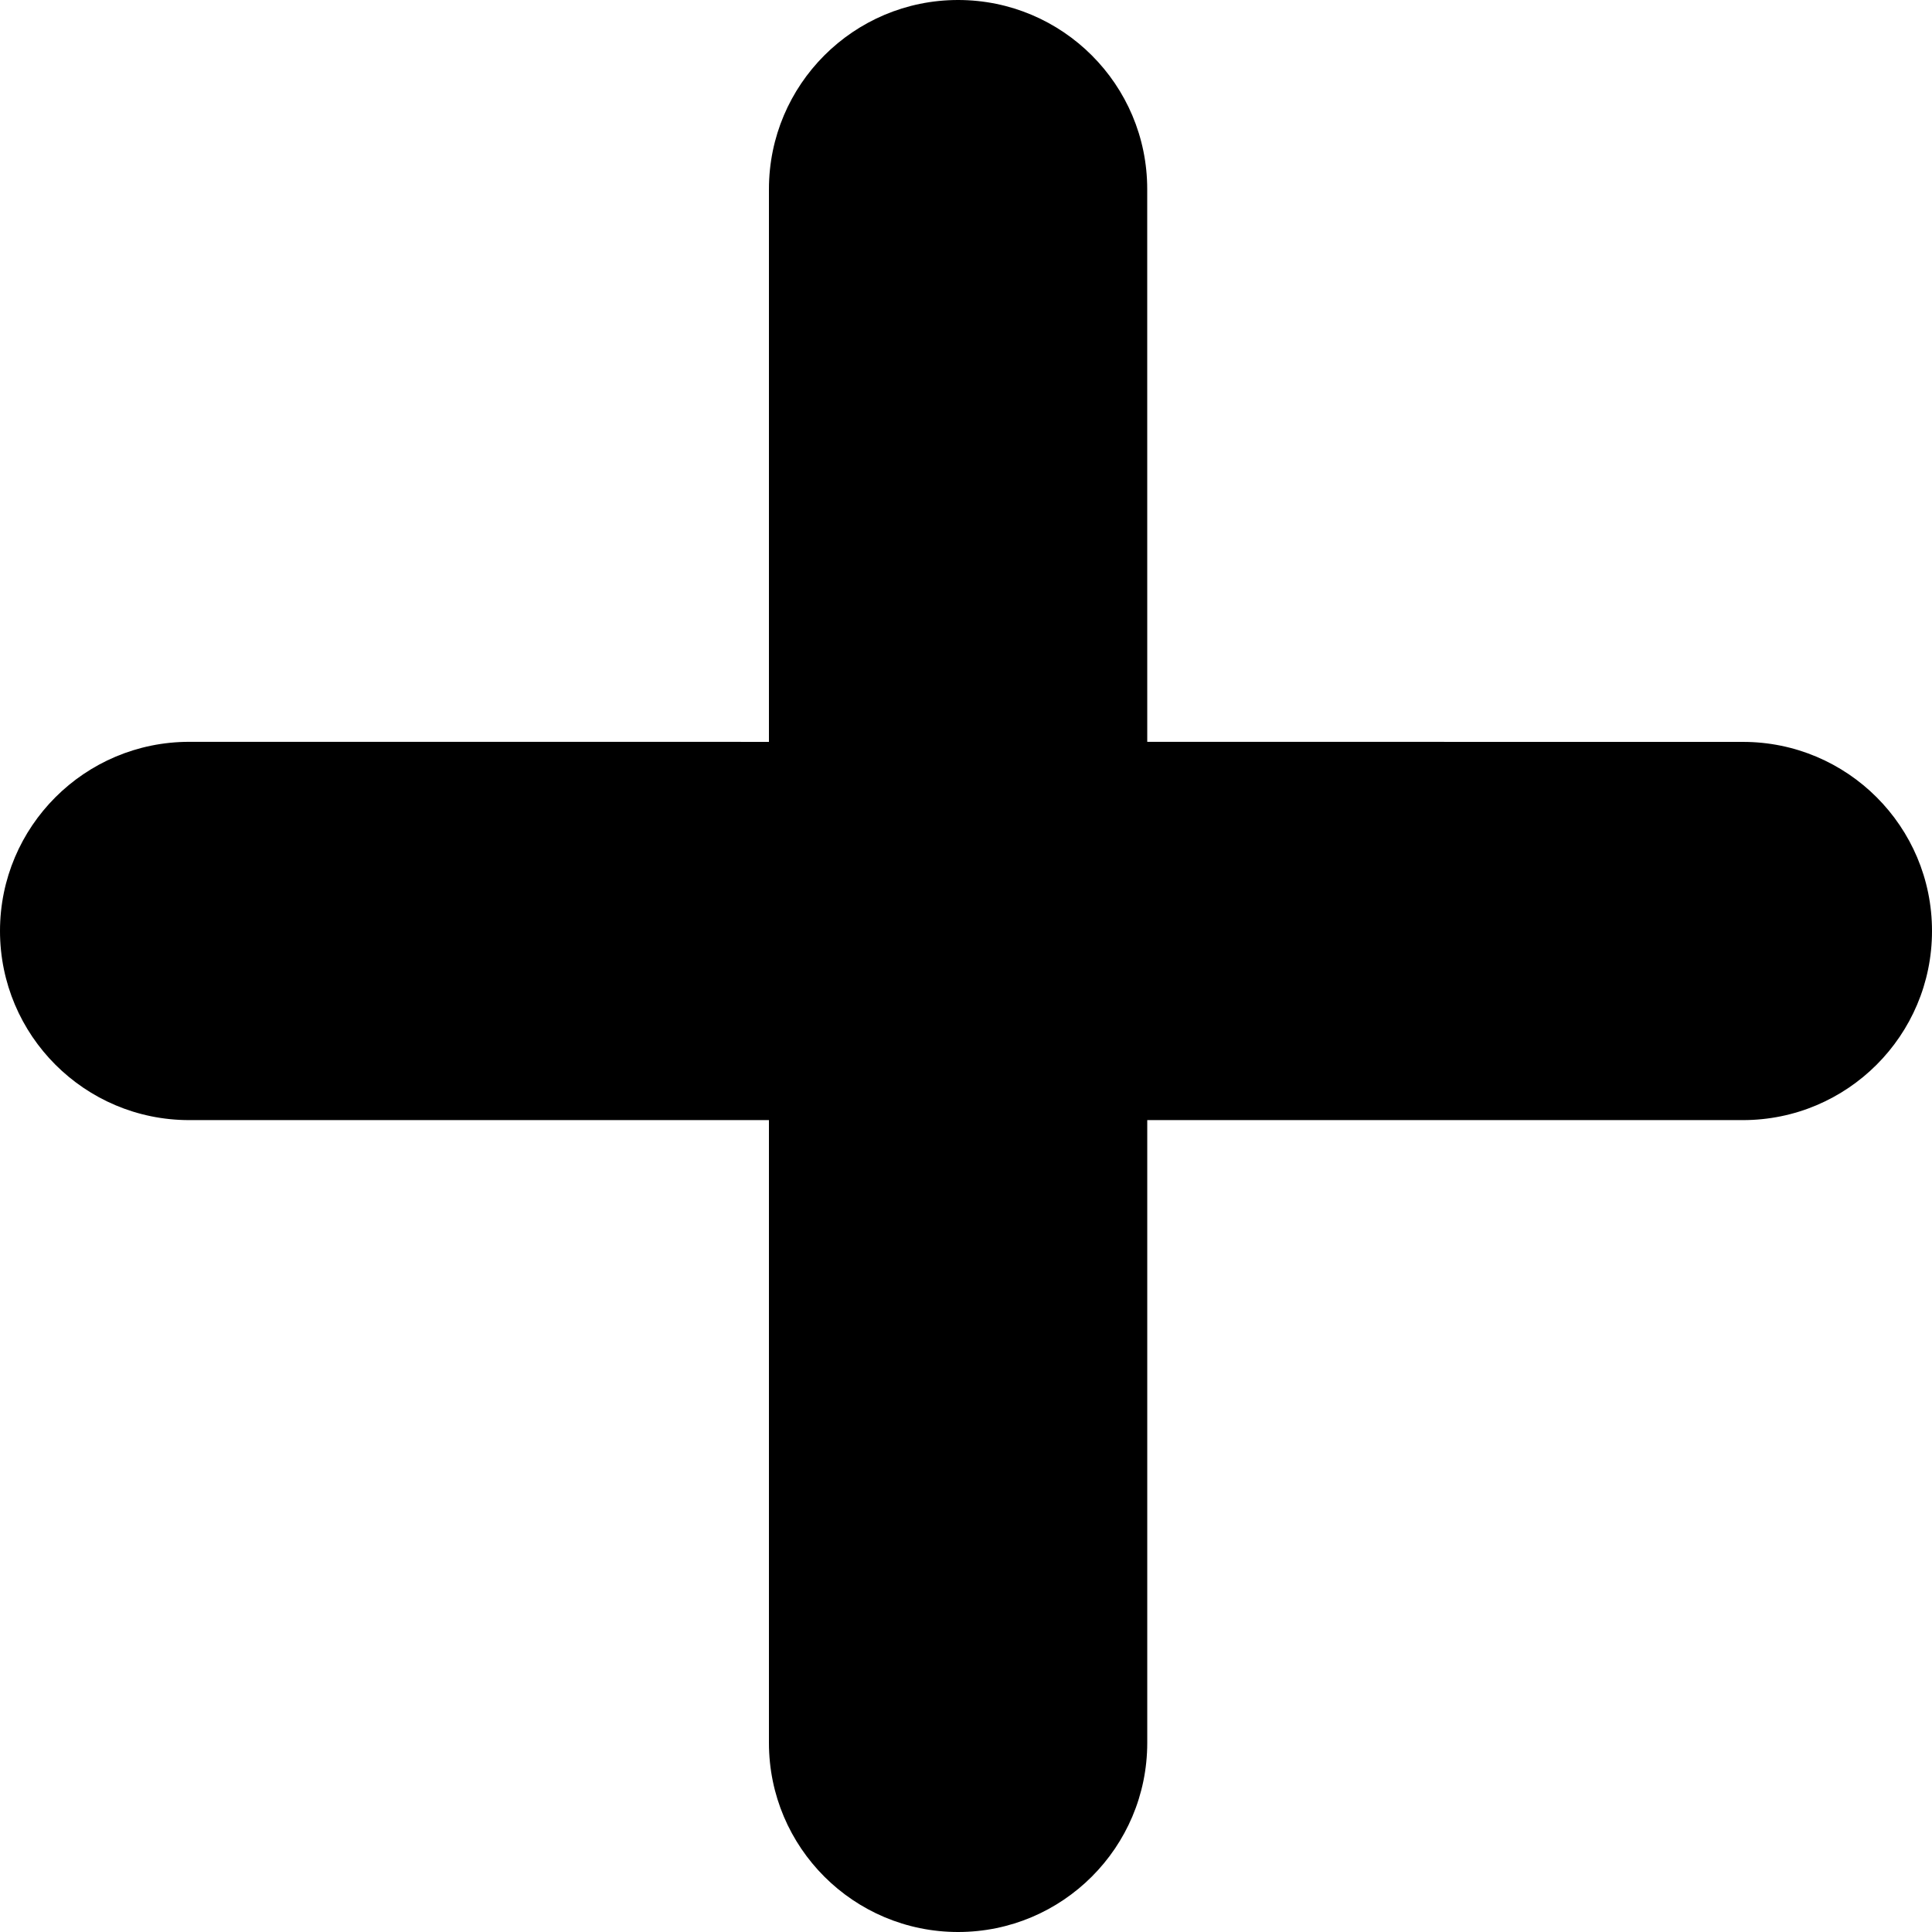
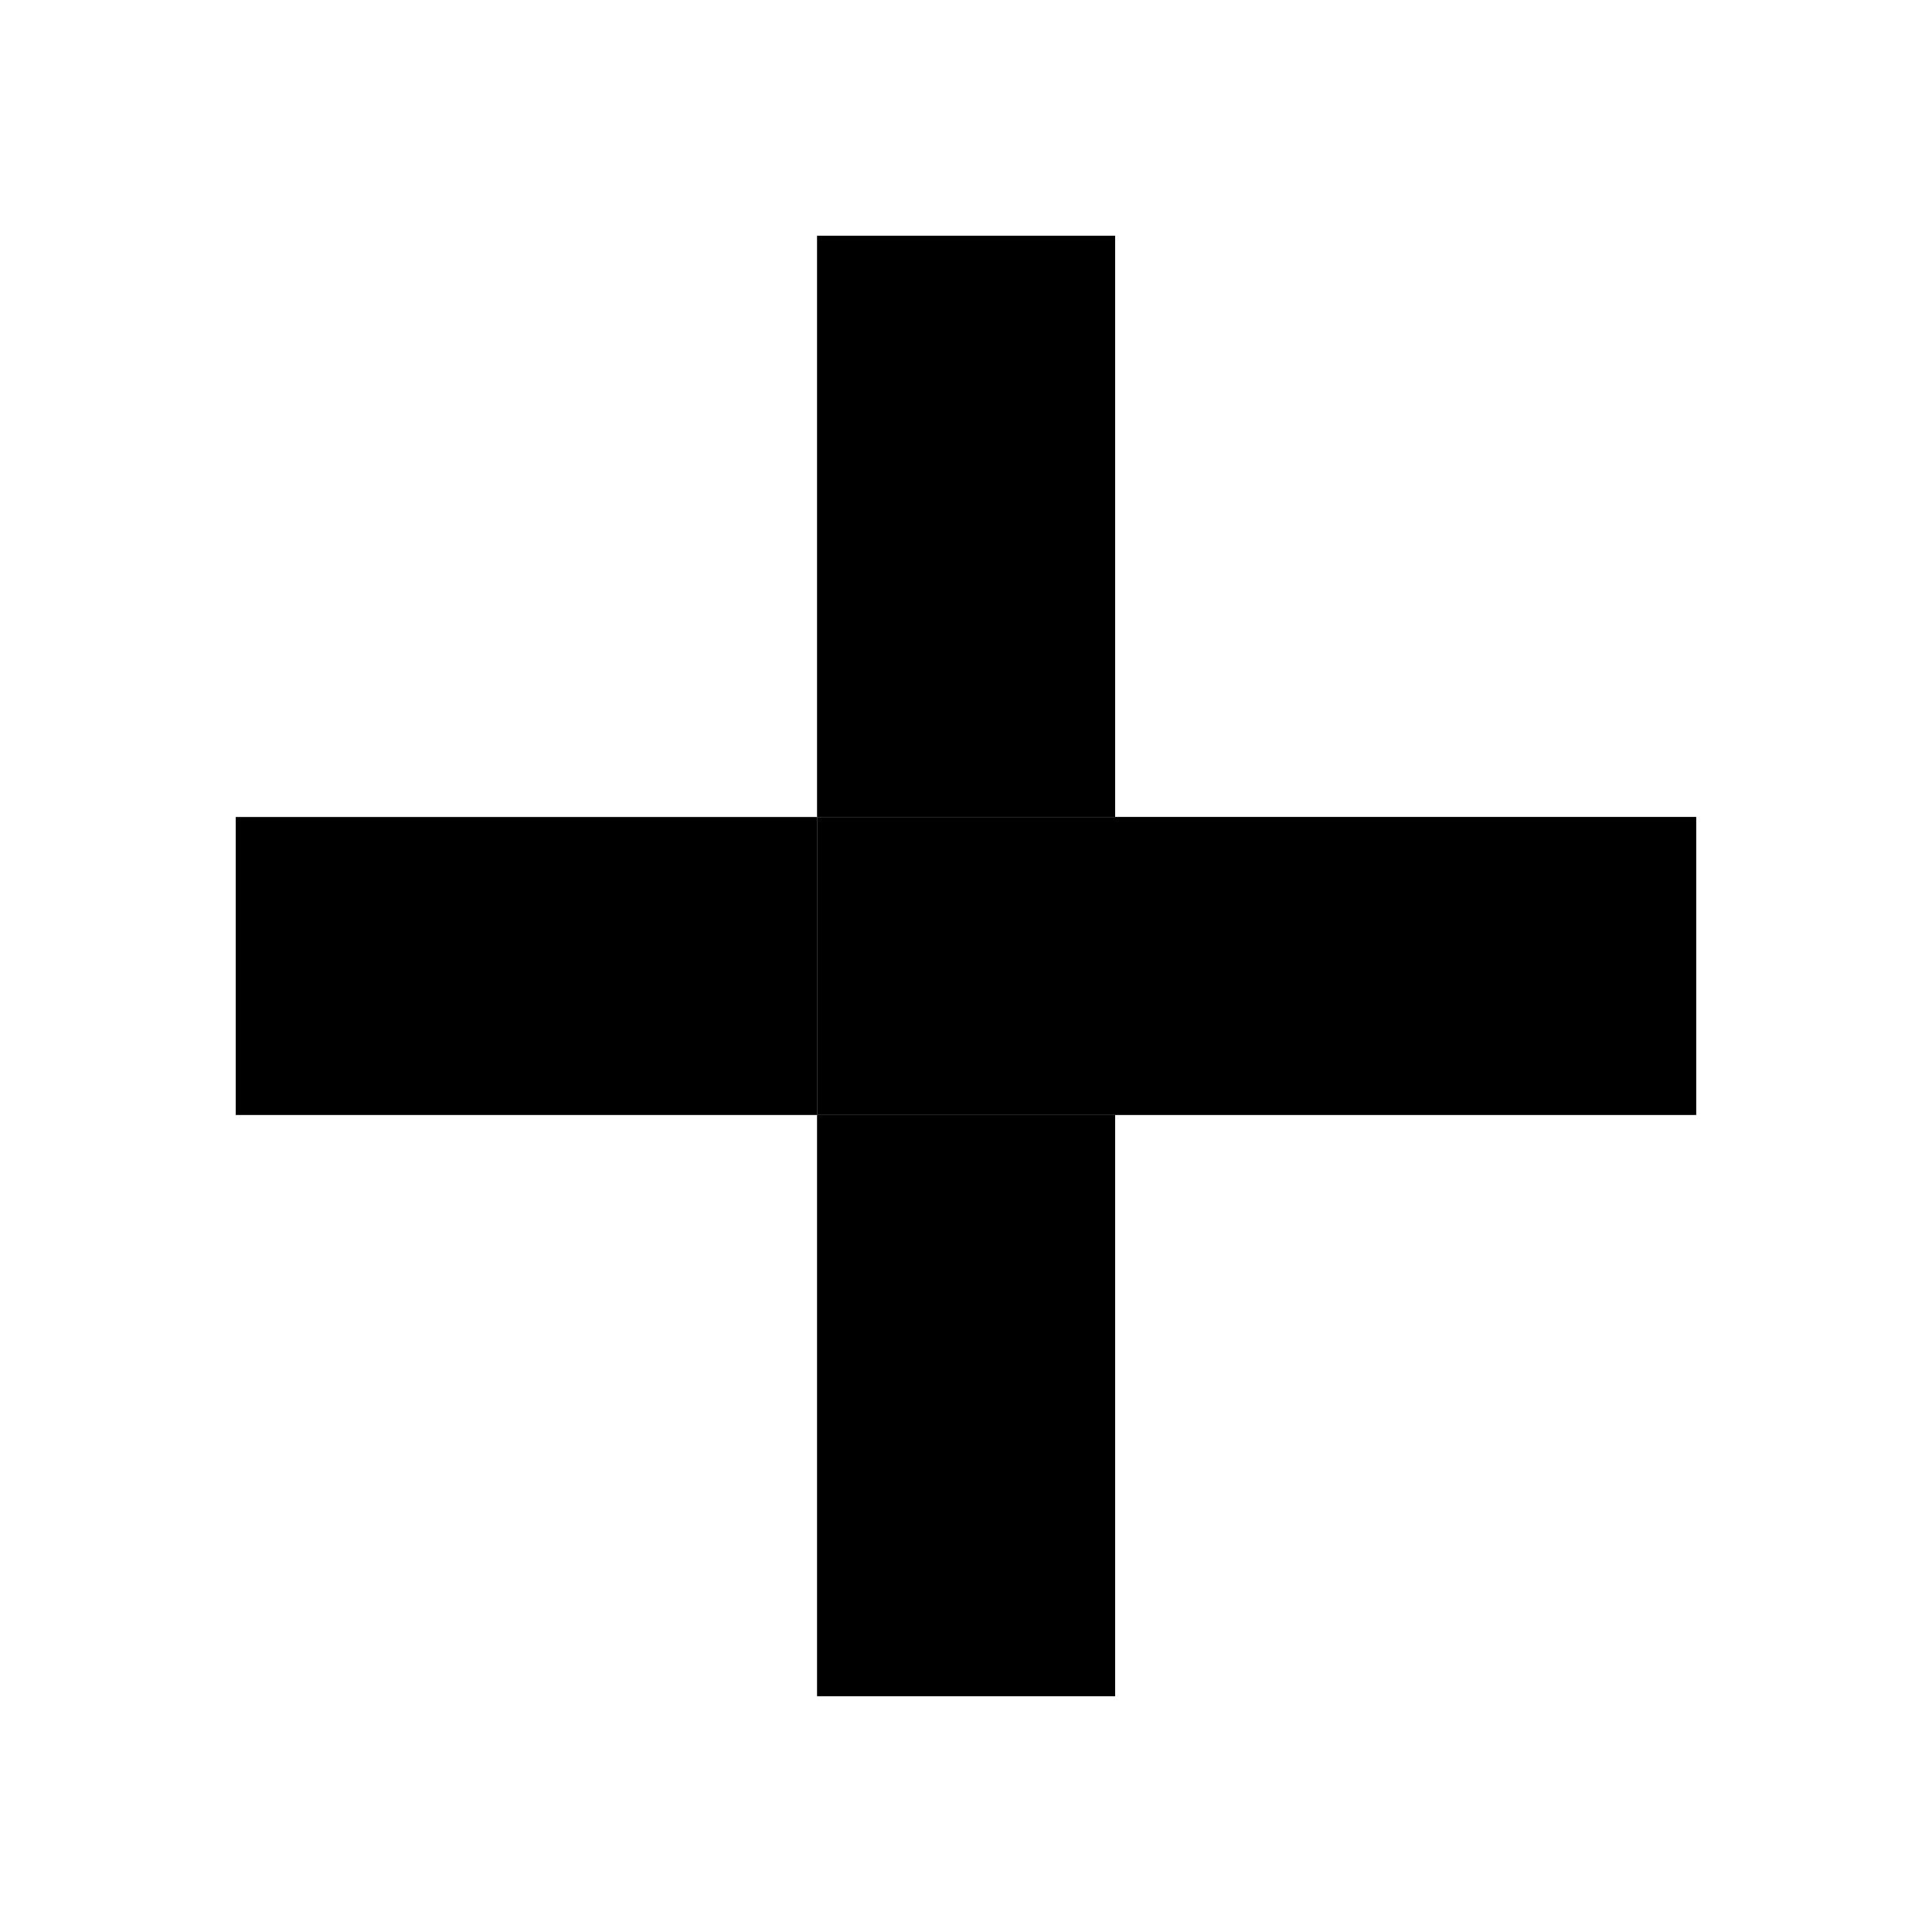
- <svg xmlns="http://www.w3.org/2000/svg" version="1.1" id="Capa_1" x="0px" y="0px" viewBox="0 0 60.364 60.364" style="enable-background:new 0 0 60.364 60.364;" xml:space="preserve">
-   <g>
-     <path d="M54.454,23.18l-18.609-0.002L35.844,5.91C35.845,2.646,33.198,0,29.934,0c-3.263,0-5.909,2.646-5.909,5.91v17.269   L5.91,23.178C2.646,23.179,0,25.825,0,29.088c0.002,3.264,2.646,5.909,5.91,5.909h18.115v19.457c0,3.267,2.646,5.91,5.91,5.91   c3.264,0,5.909-2.646,5.91-5.908V34.997h18.611c3.262,0,5.908-2.645,5.908-5.907C60.367,25.824,57.718,23.178,54.454,23.18z" />
-   </g>
+ <svg xmlns="http://www.w3.org/2000/svg" version="1.1" width="512" height="512" viewBox="0 0 512 512">
  <g>
</g>
-   <g>
- </g>
-   <g>
- </g>
-   <g>
- </g>
-   <g>
- </g>
-   <g>
- </g>
-   <g>
- </g>
-   <g>
- </g>
-   <g>
- </g>
-   <g>
- </g>
-   <g>
- </g>
-   <g>
- </g>
-   <g>
- </g>
-   <g>
- </g>
-   <g>
- </g>
+   <path d="M295.516 216.494h154v78.992h-154v-78.992z" fill="#000000" />
+   <path d="M62.474 216.514h154.050v78.971h-154.050v-78.971z" fill="#000000" />
+   <path d="M216.525 295.465h79.001v154.050h-79.001v-154.050z" fill="#000000" />
+   <path d="M216.525 62.474h79.001v154.041h-79.001v-154.041z" fill="#000000" />
+   <path d="M216.525 216.514h79.001v78.971h-79.001v-78.971z" fill="#000000" />
</svg>
